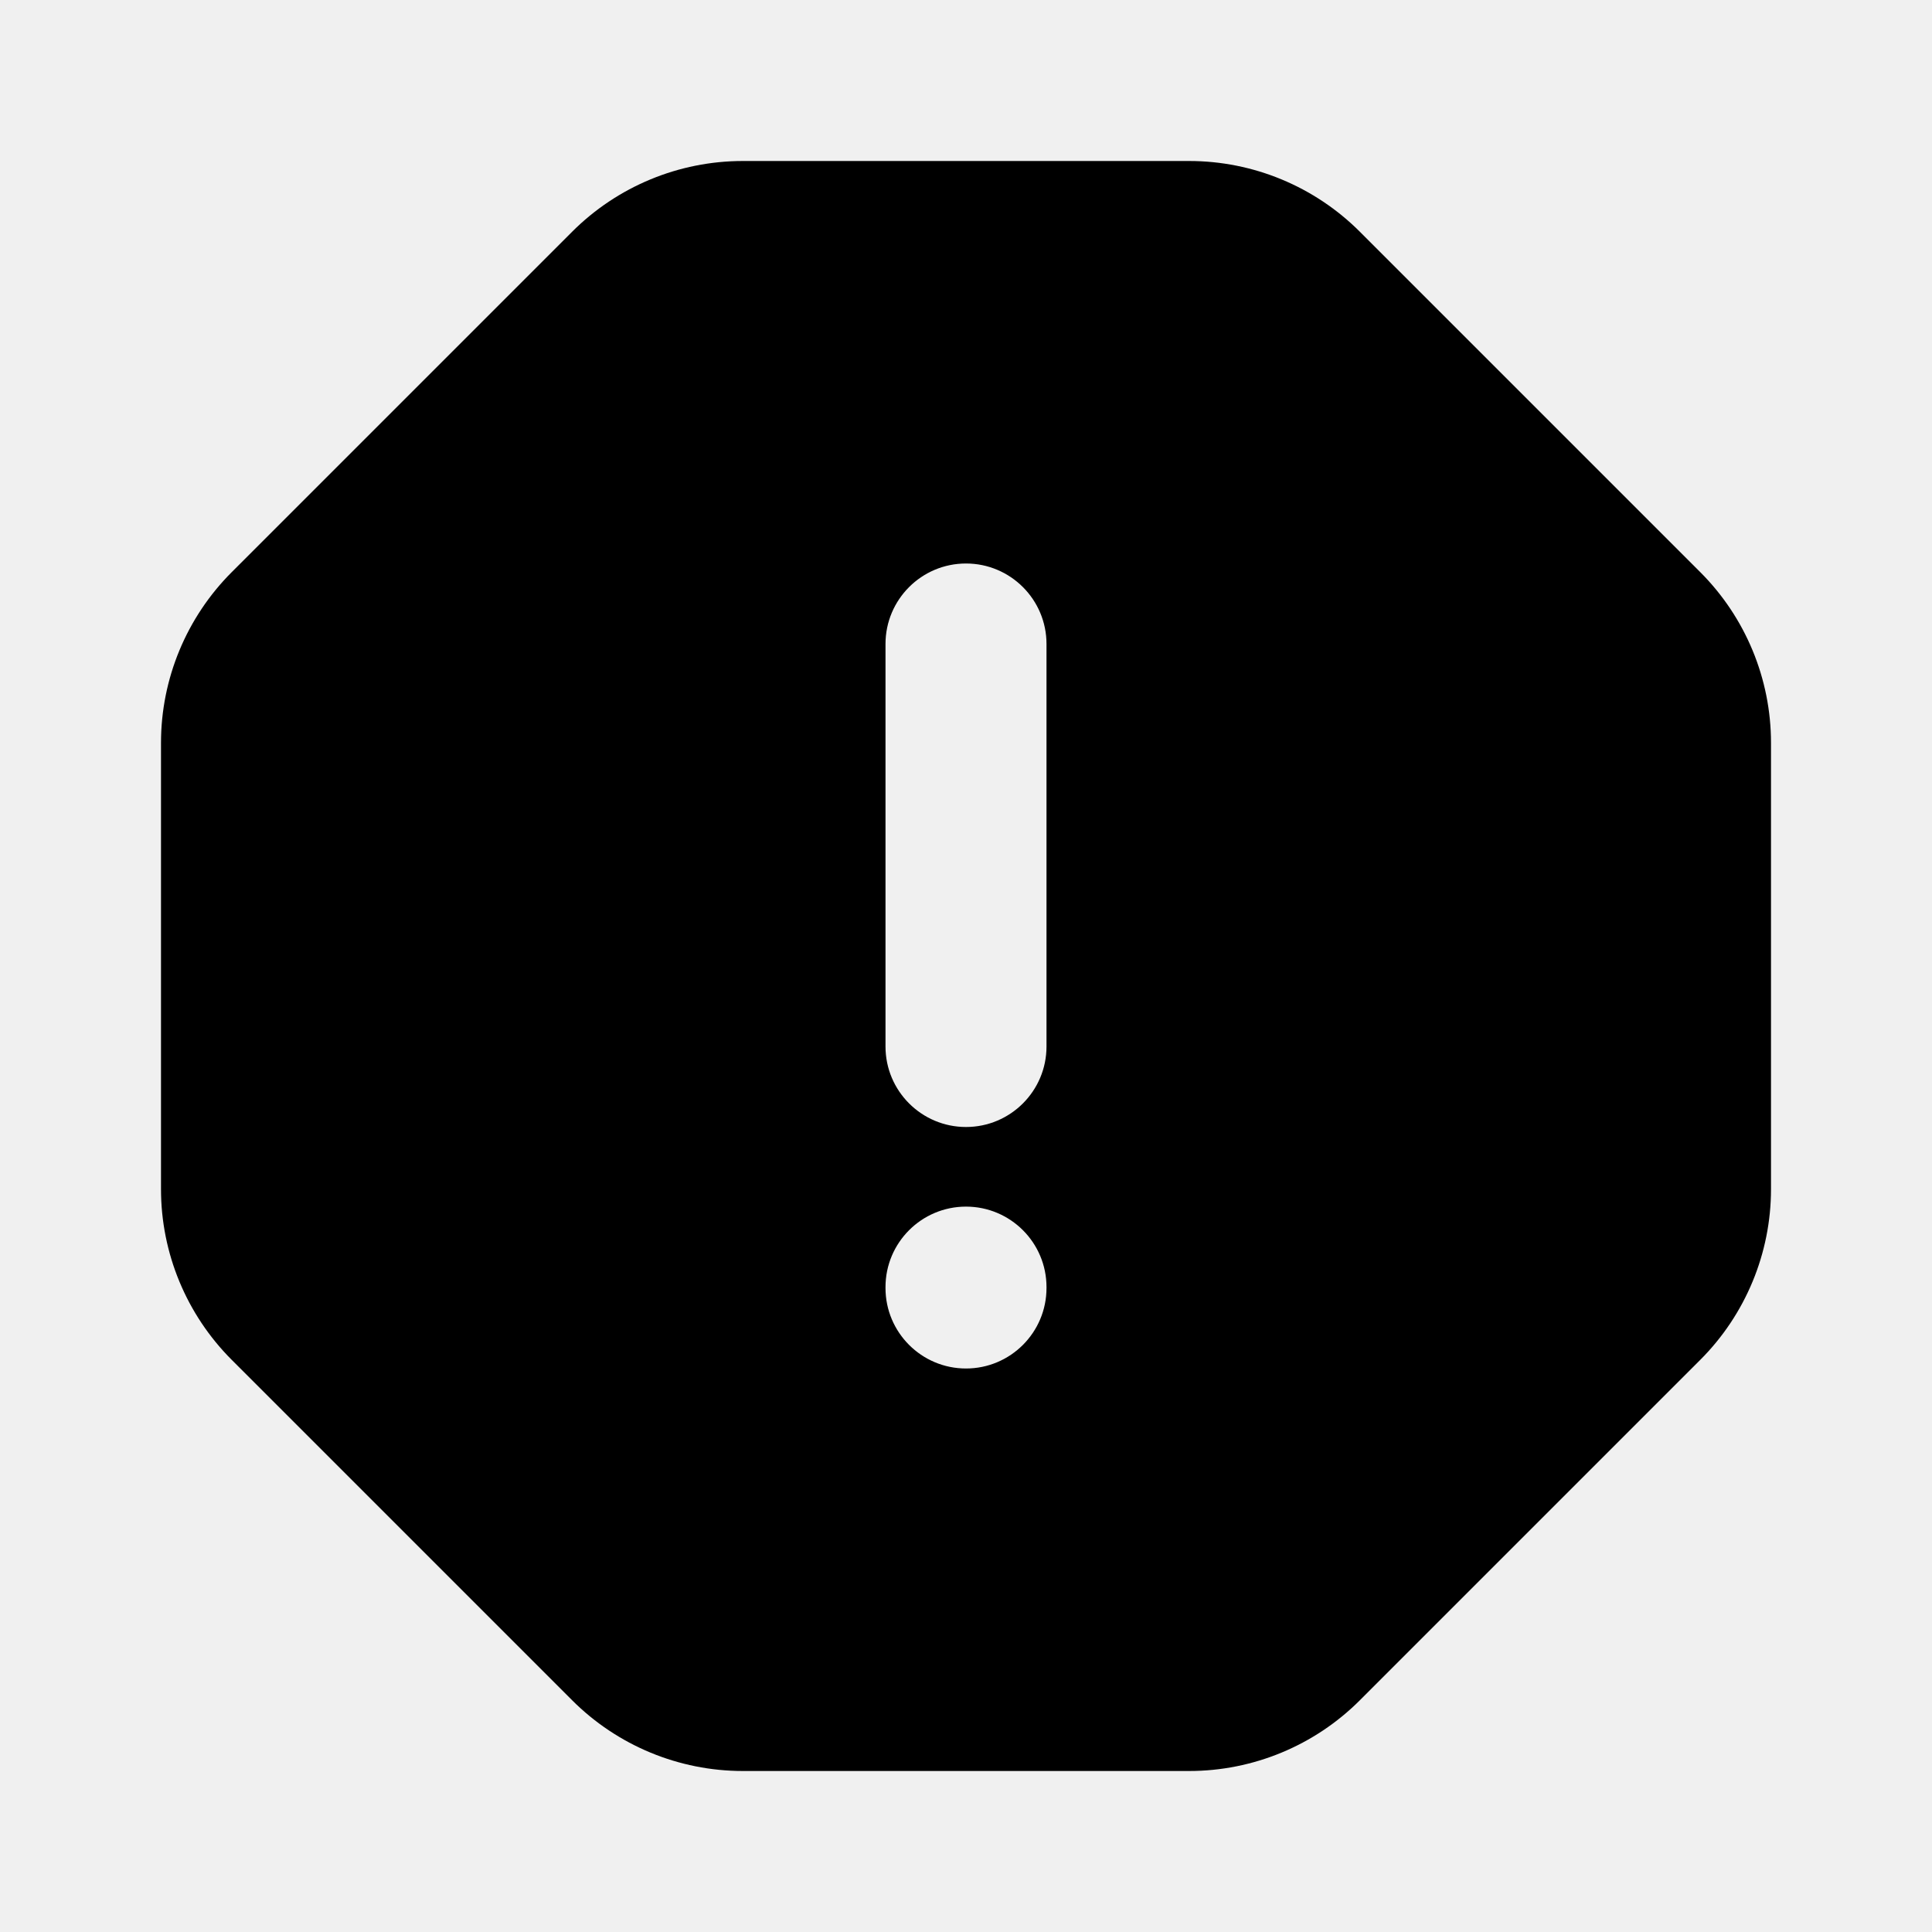
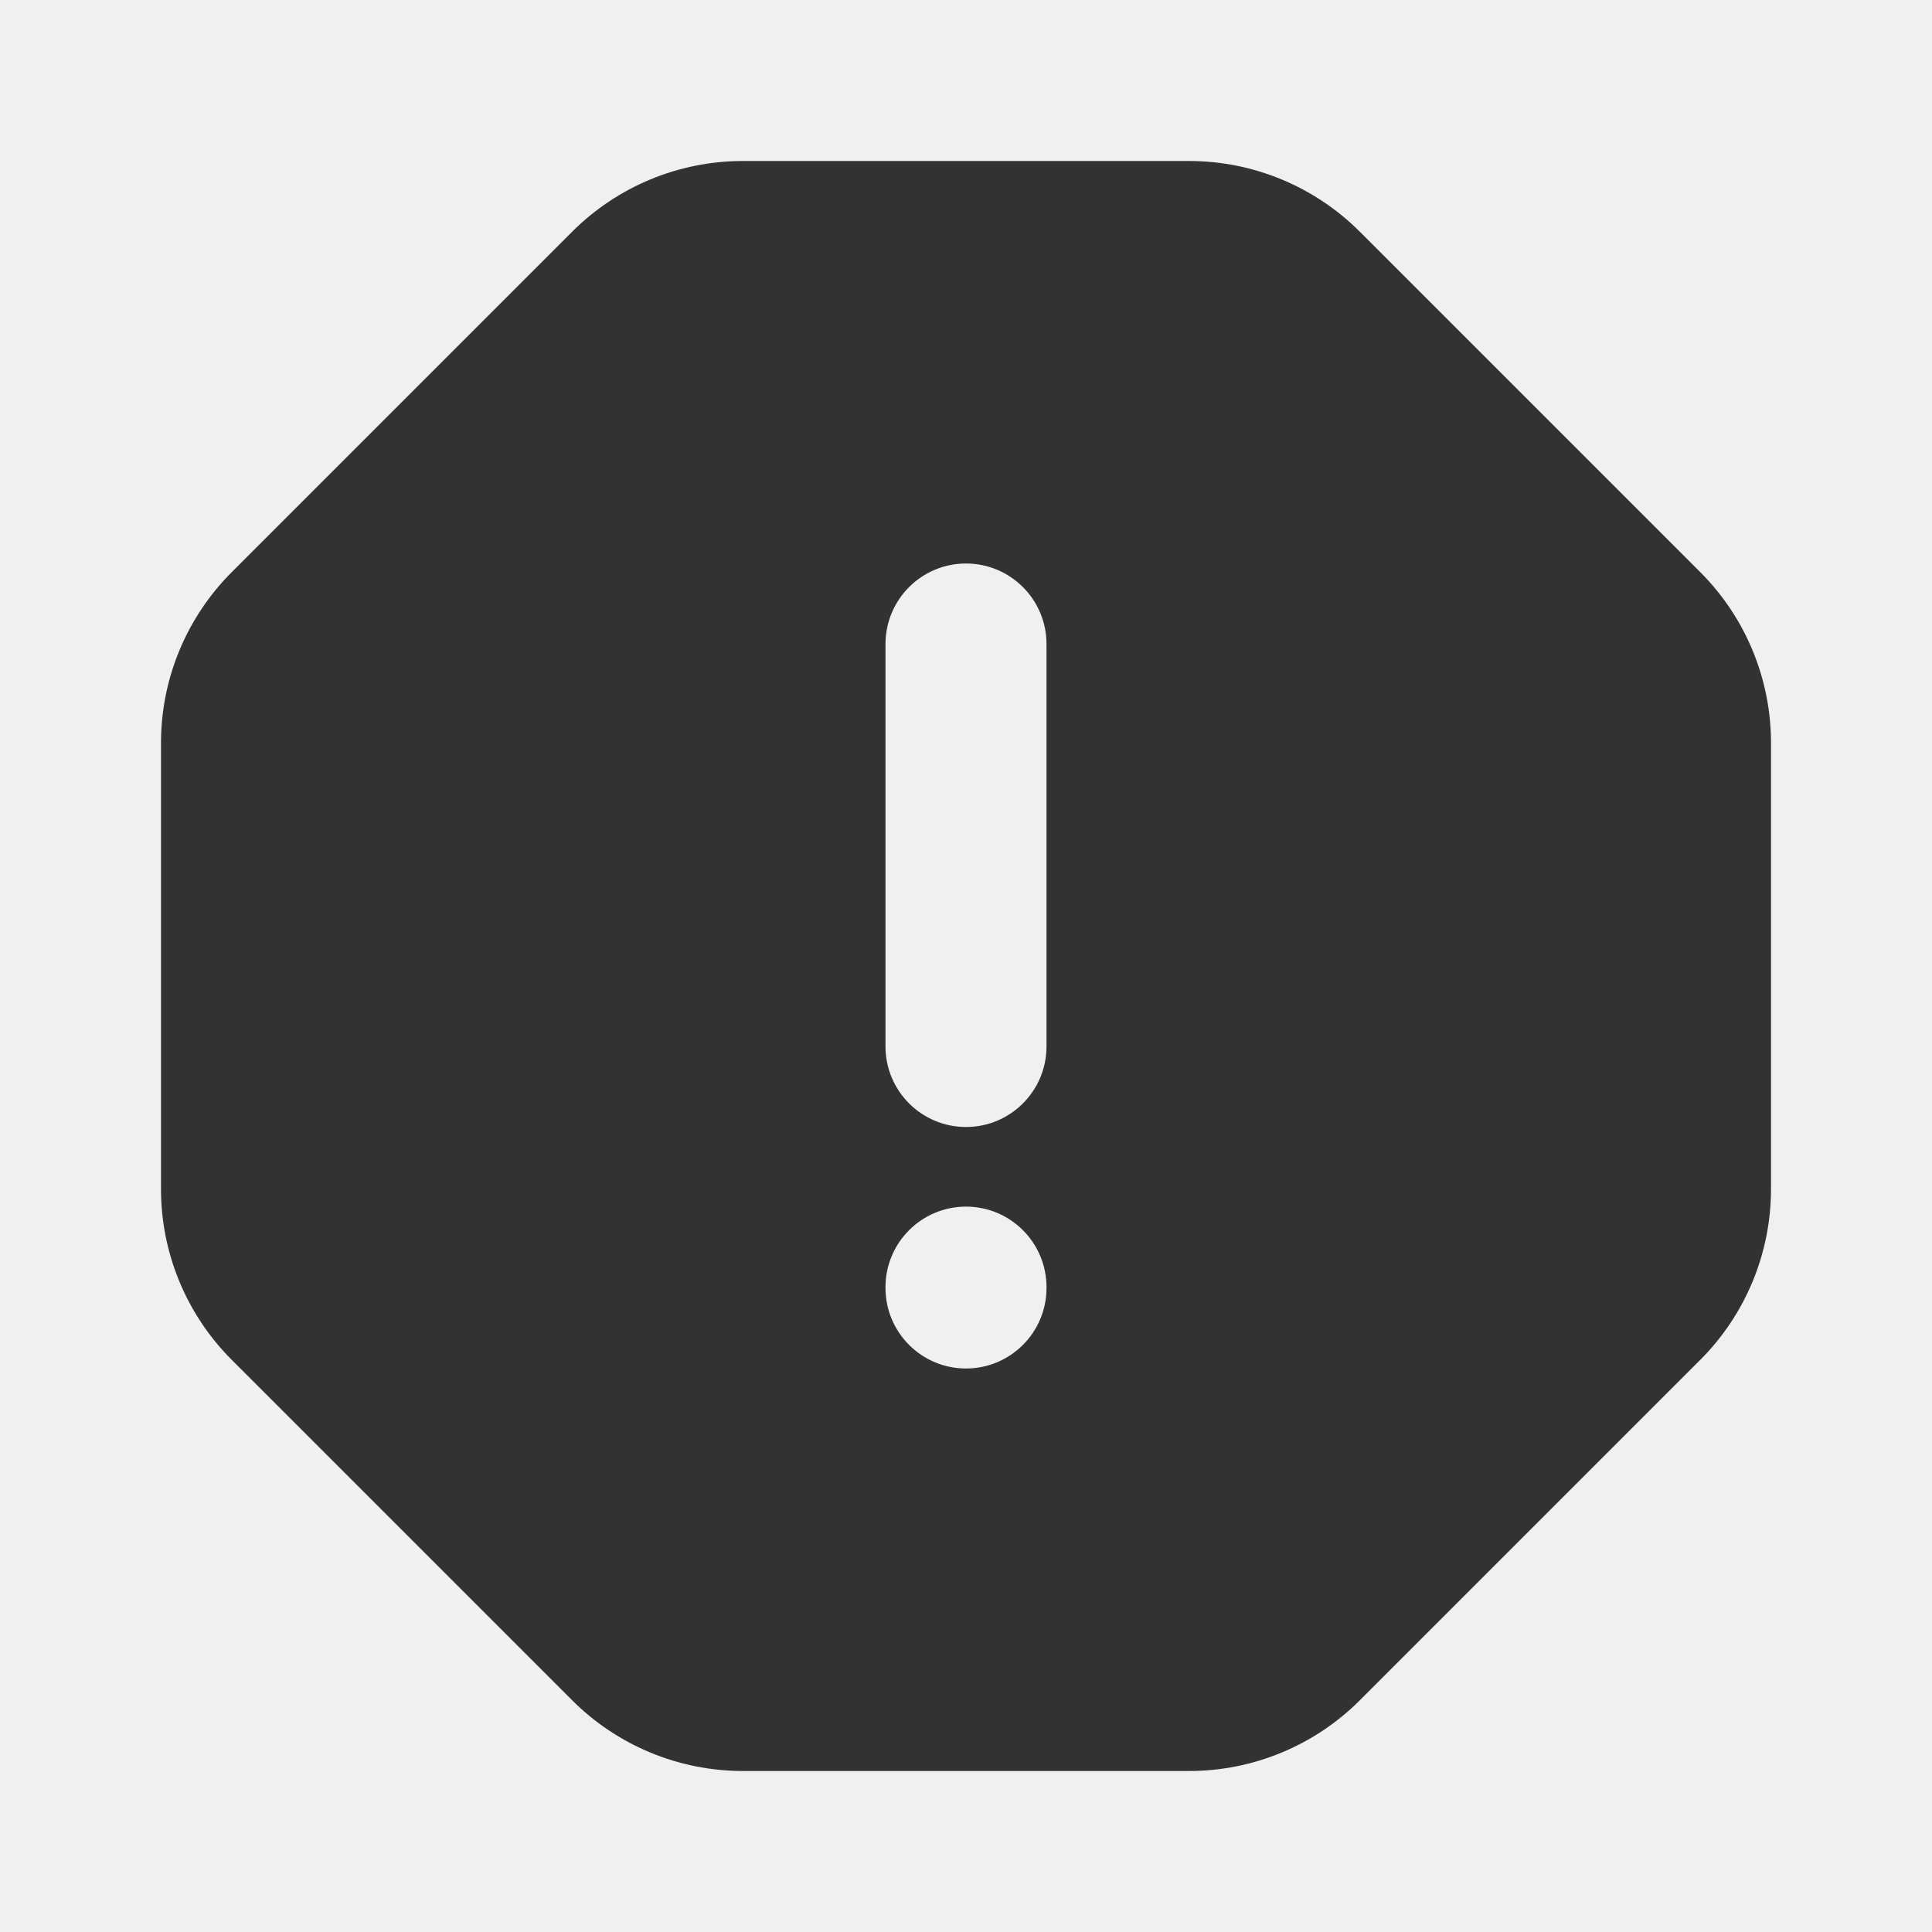
<svg xmlns="http://www.w3.org/2000/svg" width="64px" height="64px" viewBox="0 0 24 24" fill="none">
  <style type="text/css">
-       path {
-         fill: #000;
-       }
+     @media (prefers-color-scheme: light) {
+         path {
+           fill: #000;
+         }
+     }
	  @media (prefers-color-scheme: dark) {
- 		path {
- 			fill: #fff;
- 		}
-       }
+         path {
+             fill: #fff;
+         }
+     }
    </style>
  <g id="SVGRepo_bgCarrier" stroke-width="0" />
  <g id="SVGRepo_tracerCarrier" stroke-linecap="round" stroke-linejoin="round" />
  <g id="SVGRepo_iconCarrier">
    <rect width="24" height="24" />
    <path d="M7.107 2.879C7.67 2.316 8.433 2 9.228 2H14.772C15.567 2 16.33 2.316 16.893 2.879L21.121 7.107C21.684 7.67 22 8.433 22 9.228V14.772C22 15.567 21.684 16.33 21.121 16.893L16.893 21.121C16.33 21.684 15.567 22 14.772 22H9.228C8.433 22 7.67 21.684 7.107 21.121L2.879 16.893C2.316 16.33 2 15.567 2 14.772V9.228C2 8.433 2.316 7.67 2.879 7.107L7.107 2.879ZM13 8C13 7.448 12.552 7 12 7C11.448 7 11 7.448 11 8V13C11 13.552 11.448 14 12 14C12.552 14 13 13.552 13 13V8ZM13 15.989C13 15.437 12.552 14.989 12 14.989C11.448 14.989 11 15.437 11 15.989V16C11 16.552 11.448 17 12 17C12.552 17 13 16.552 13 16V15.989Z" fill="#323232" />
  </g>
</svg>
